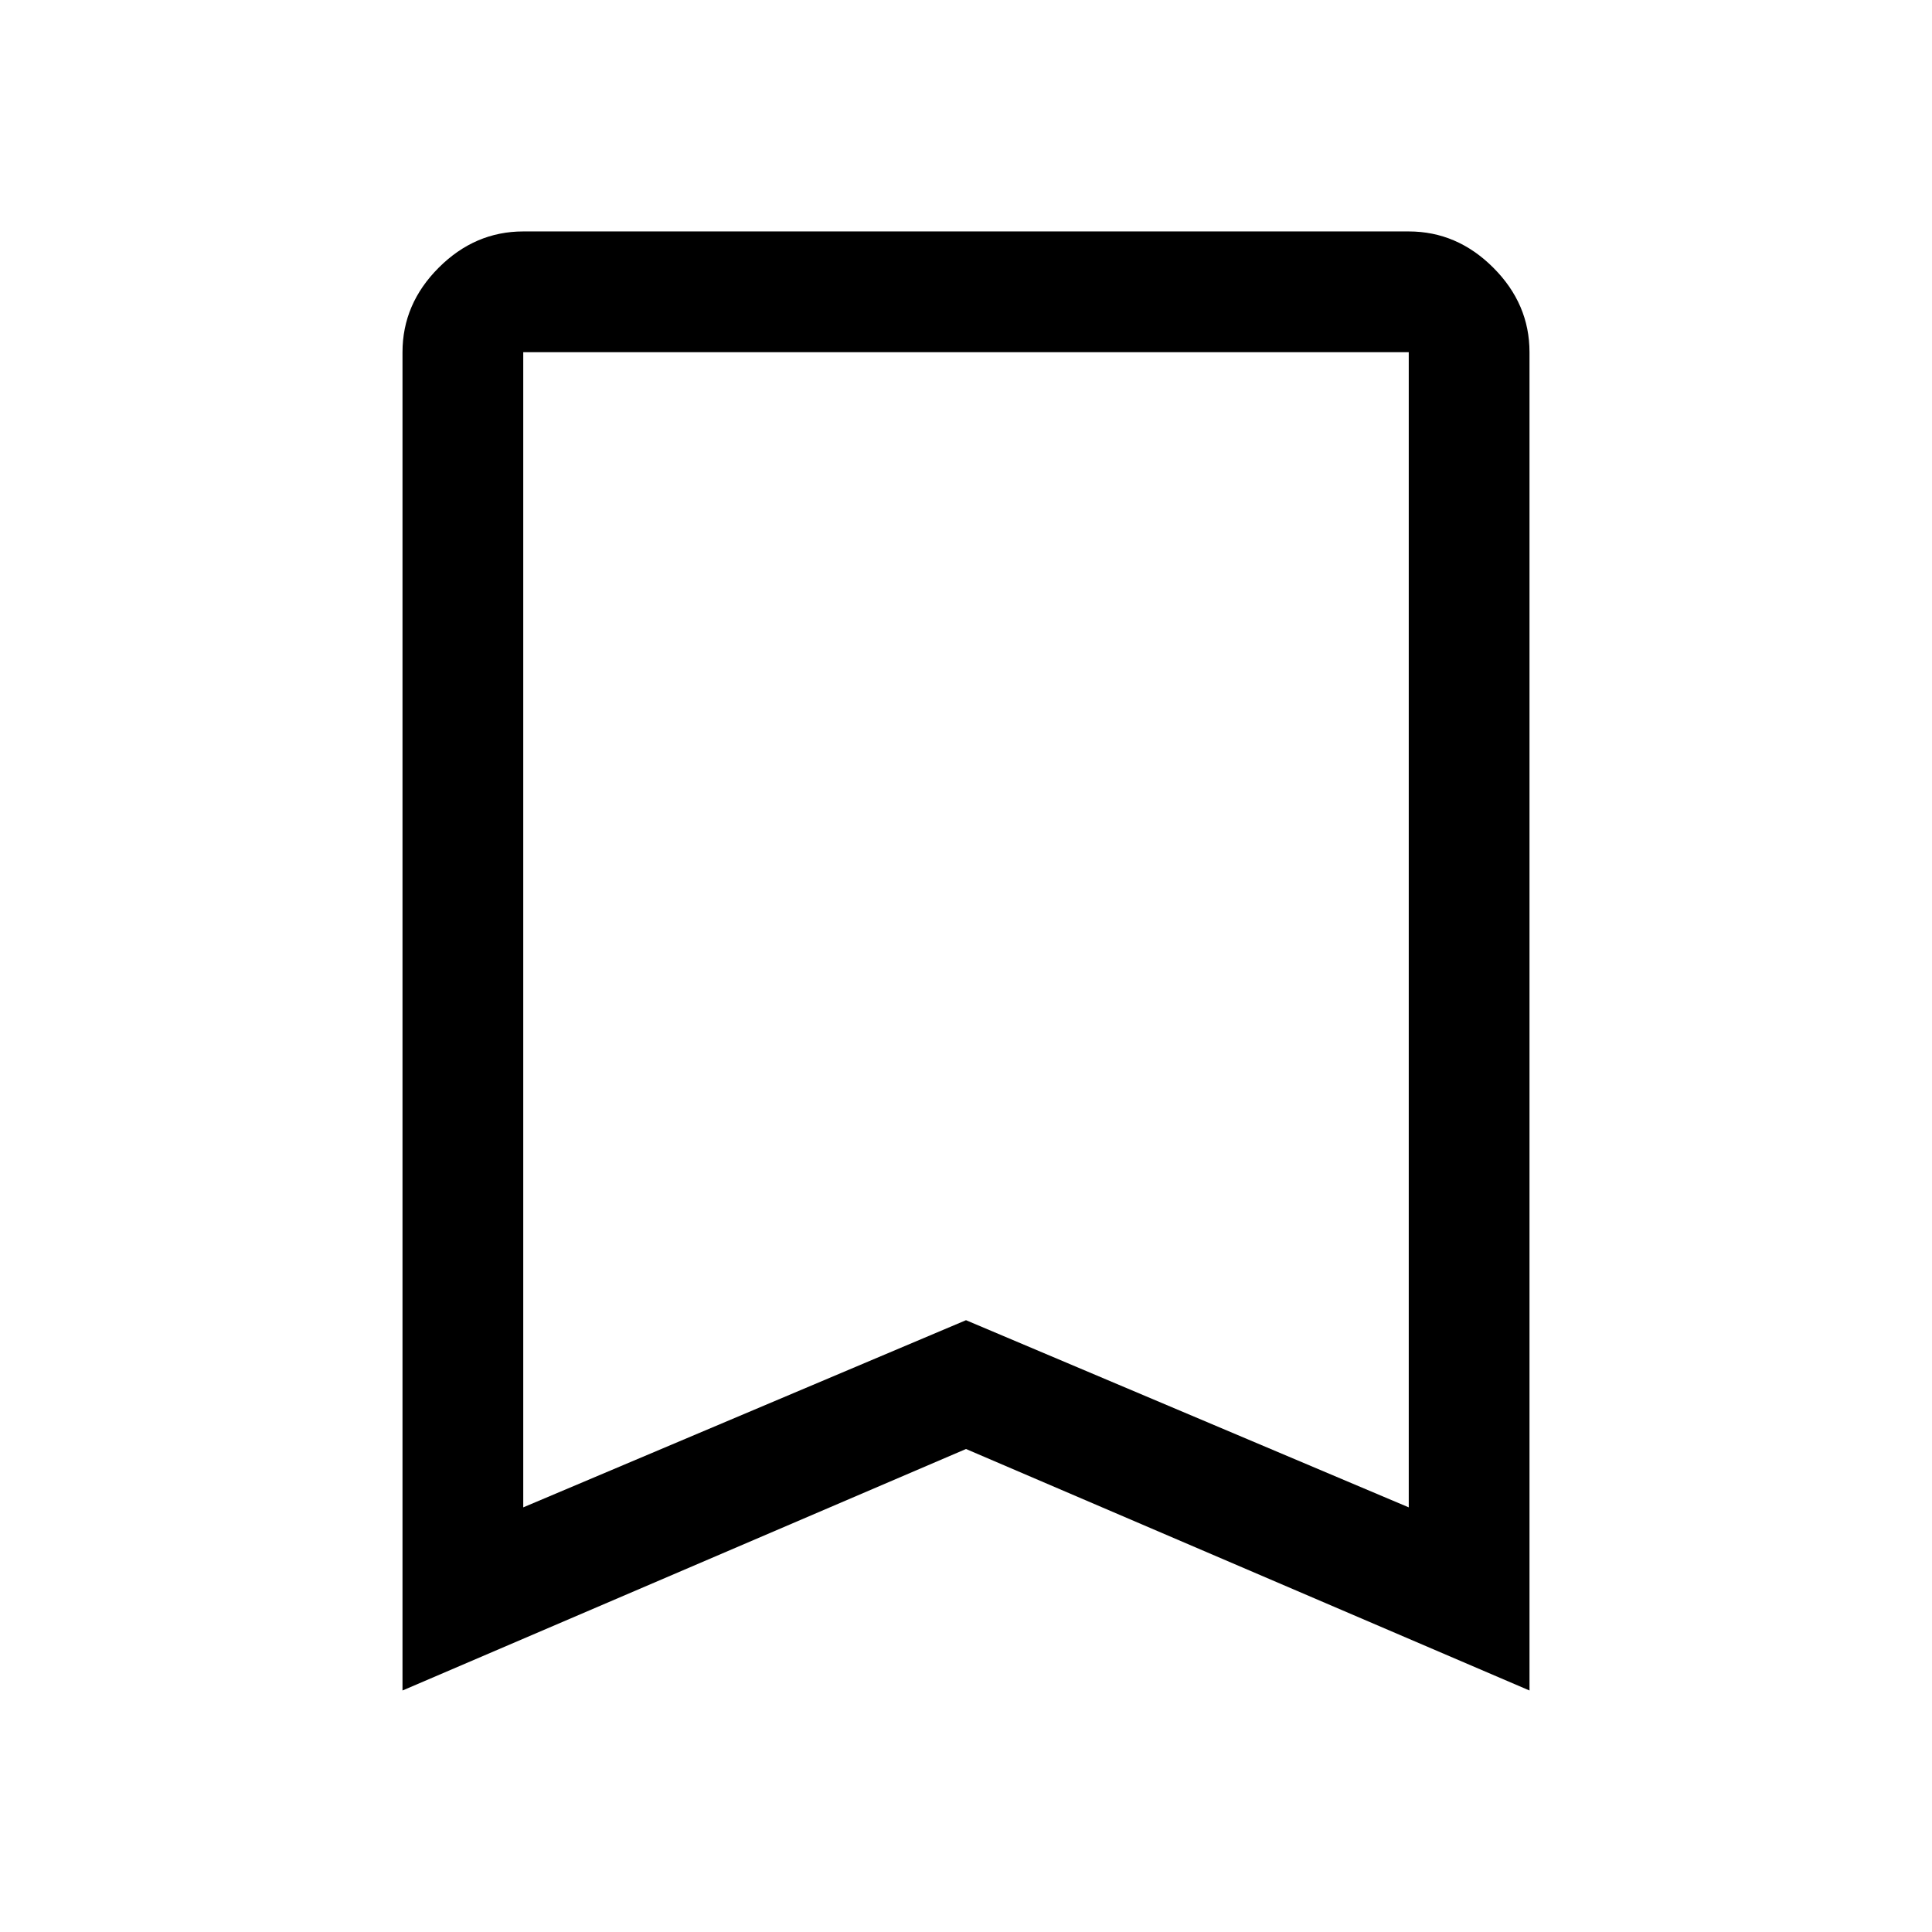
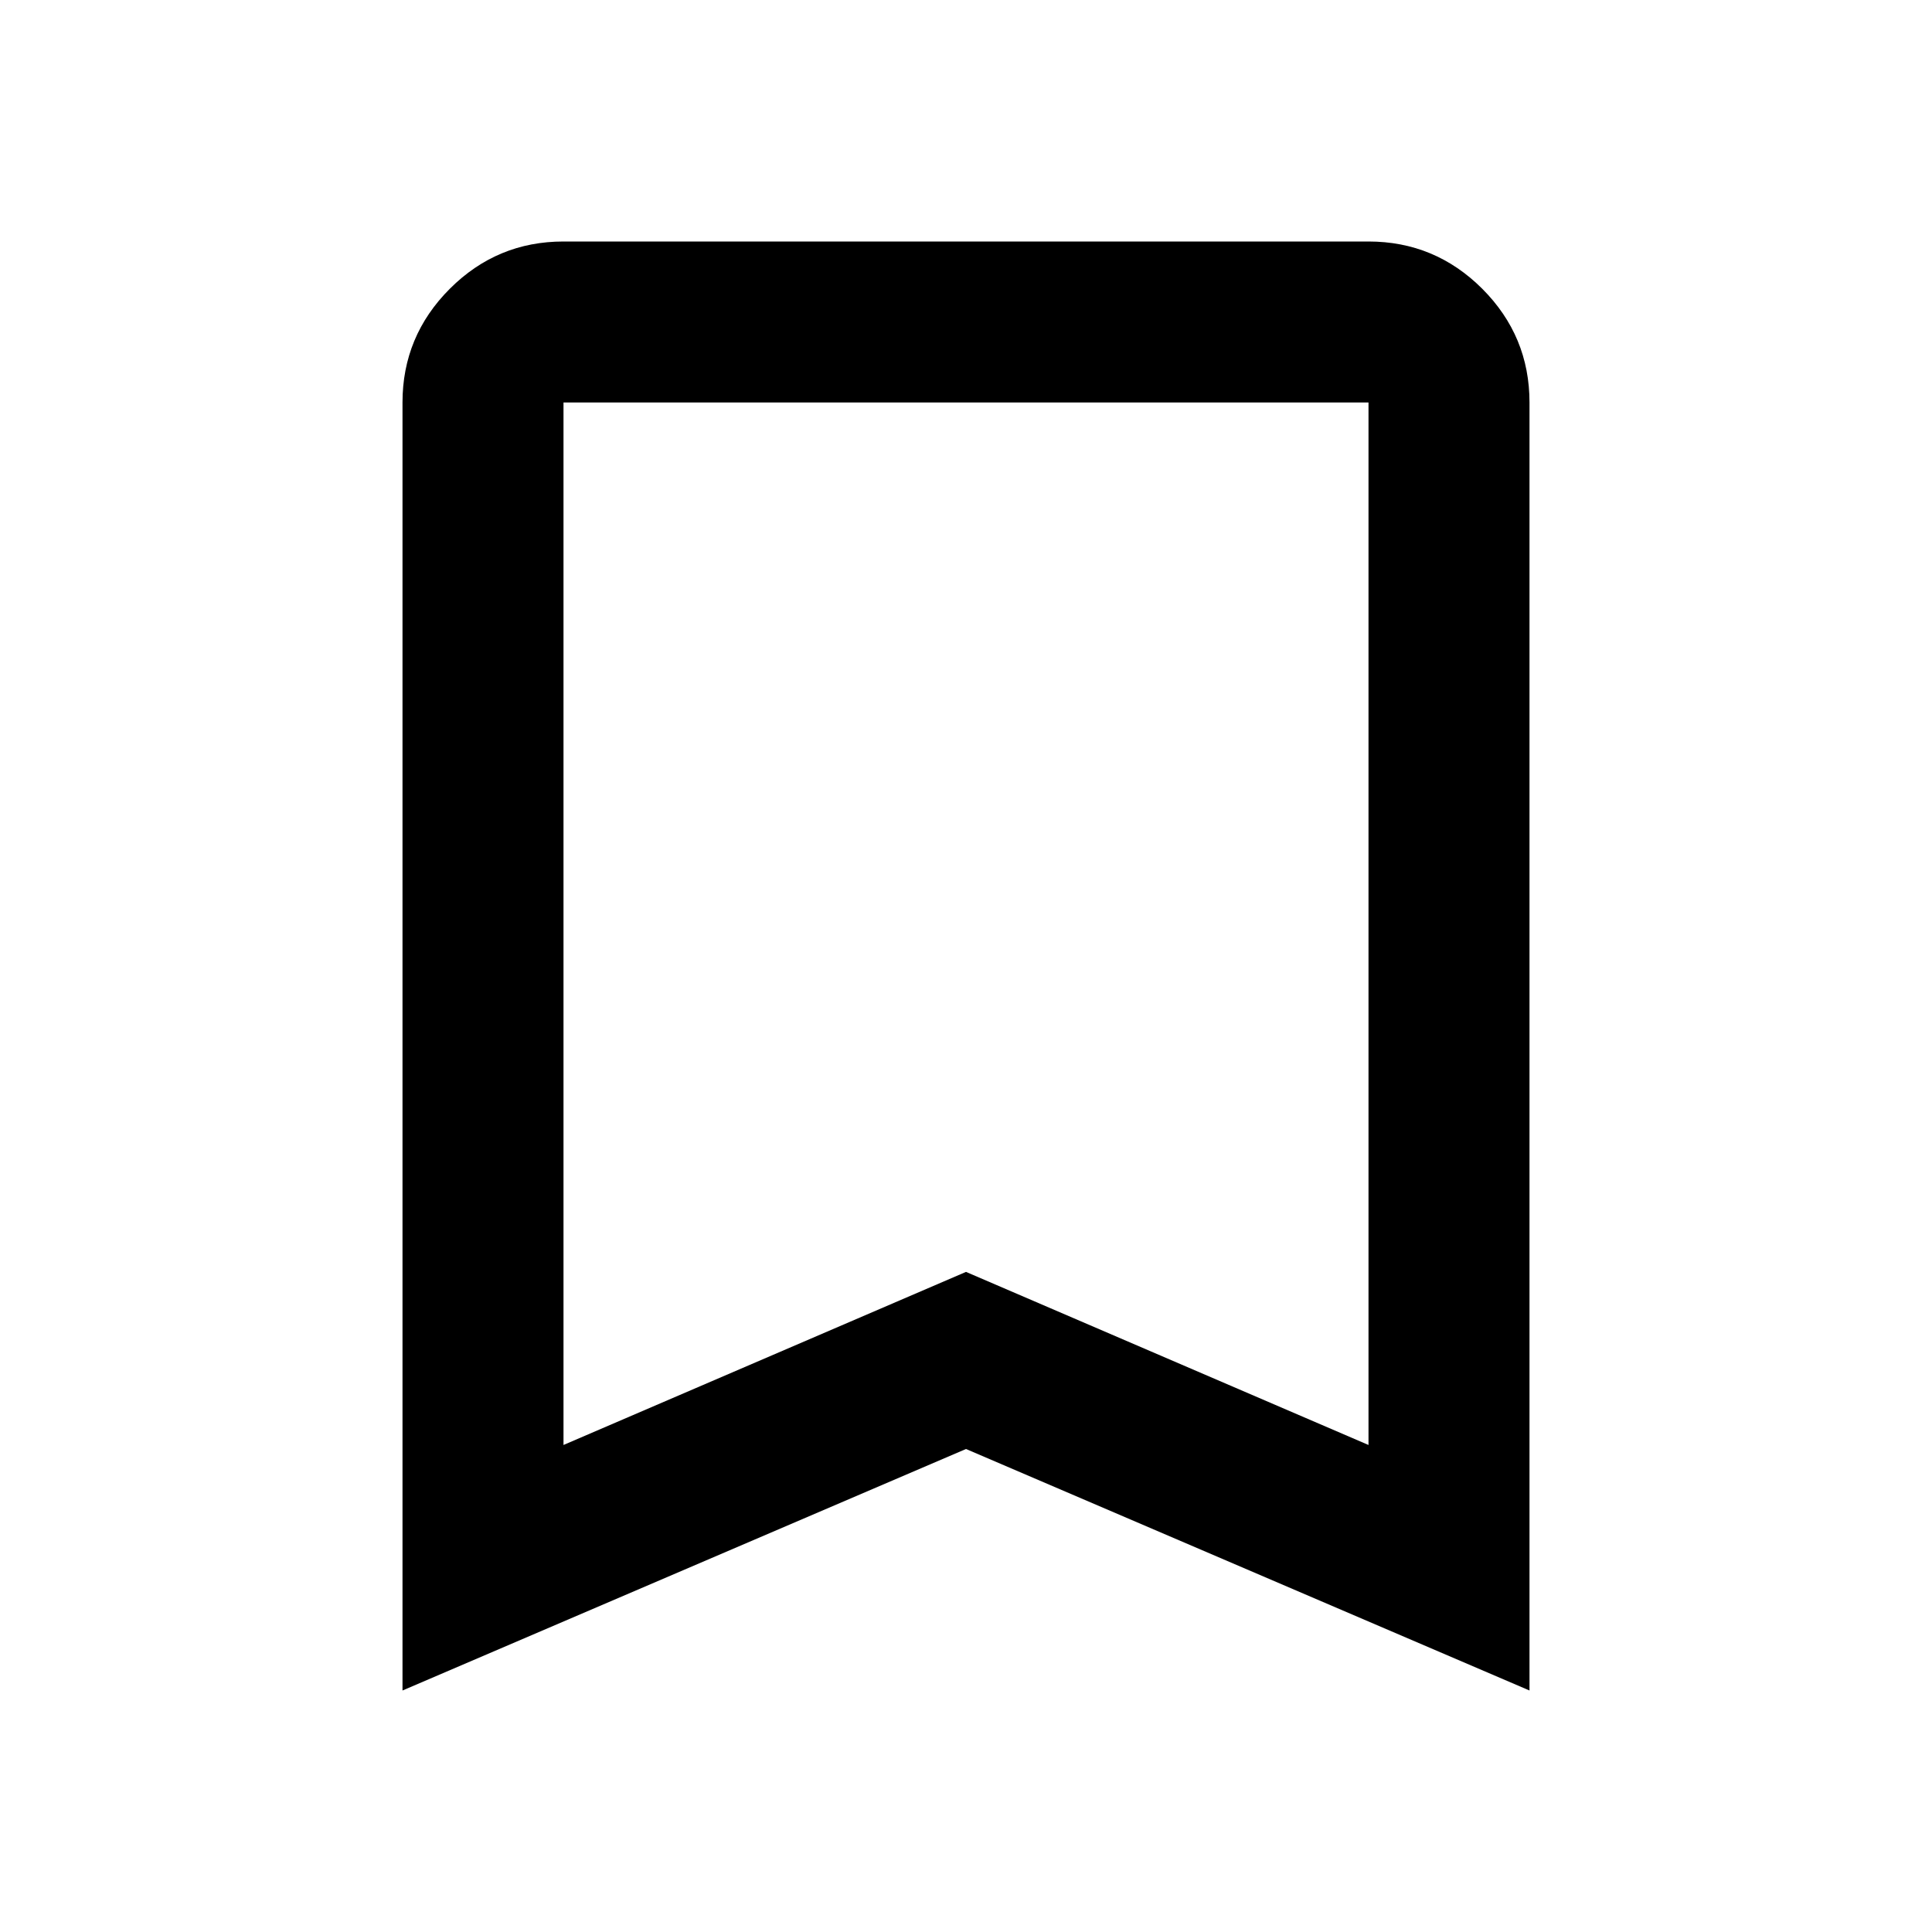
- <svg xmlns="http://www.w3.org/2000/svg" height="48" width="48">
-   <path d="M13 37.45 24 32.8 35 37.45V8.75Q35 8.75 35 8.75Q35 8.75 35 8.75H13Q13 8.75 13 8.75Q13 8.75 13 8.75ZM10 42V8.75Q10 7.55 10.9 6.65Q11.8 5.75 13 5.75H35Q36.2 5.75 37.1 6.65Q38 7.55 38 8.75V42L24 36ZM35 8.75H24H13Q13 8.75 13 8.75Q13 8.75 13 8.75H35Q35 8.75 35 8.75Q35 8.75 35 8.75Z" />
+ <svg xmlns="http://www.w3.org/2000/svg" height="24" width="24">
+   <path d="M7 17.95 12 15.8 17 17.95V5Q17 5 17 5Q17 5 17 5H7Q7 5 7 5Q7 5 7 5ZM5 21V5Q5 4.175 5.588 3.587Q6.175 3 7 3H17Q17.825 3 18.413 3.587Q19 4.175 19 5V21L12 18ZM17 5H12H7Q7 5 7 5Q7 5 7 5H17Q17 5 17 5Q17 5 17 5Z" />
</svg>
